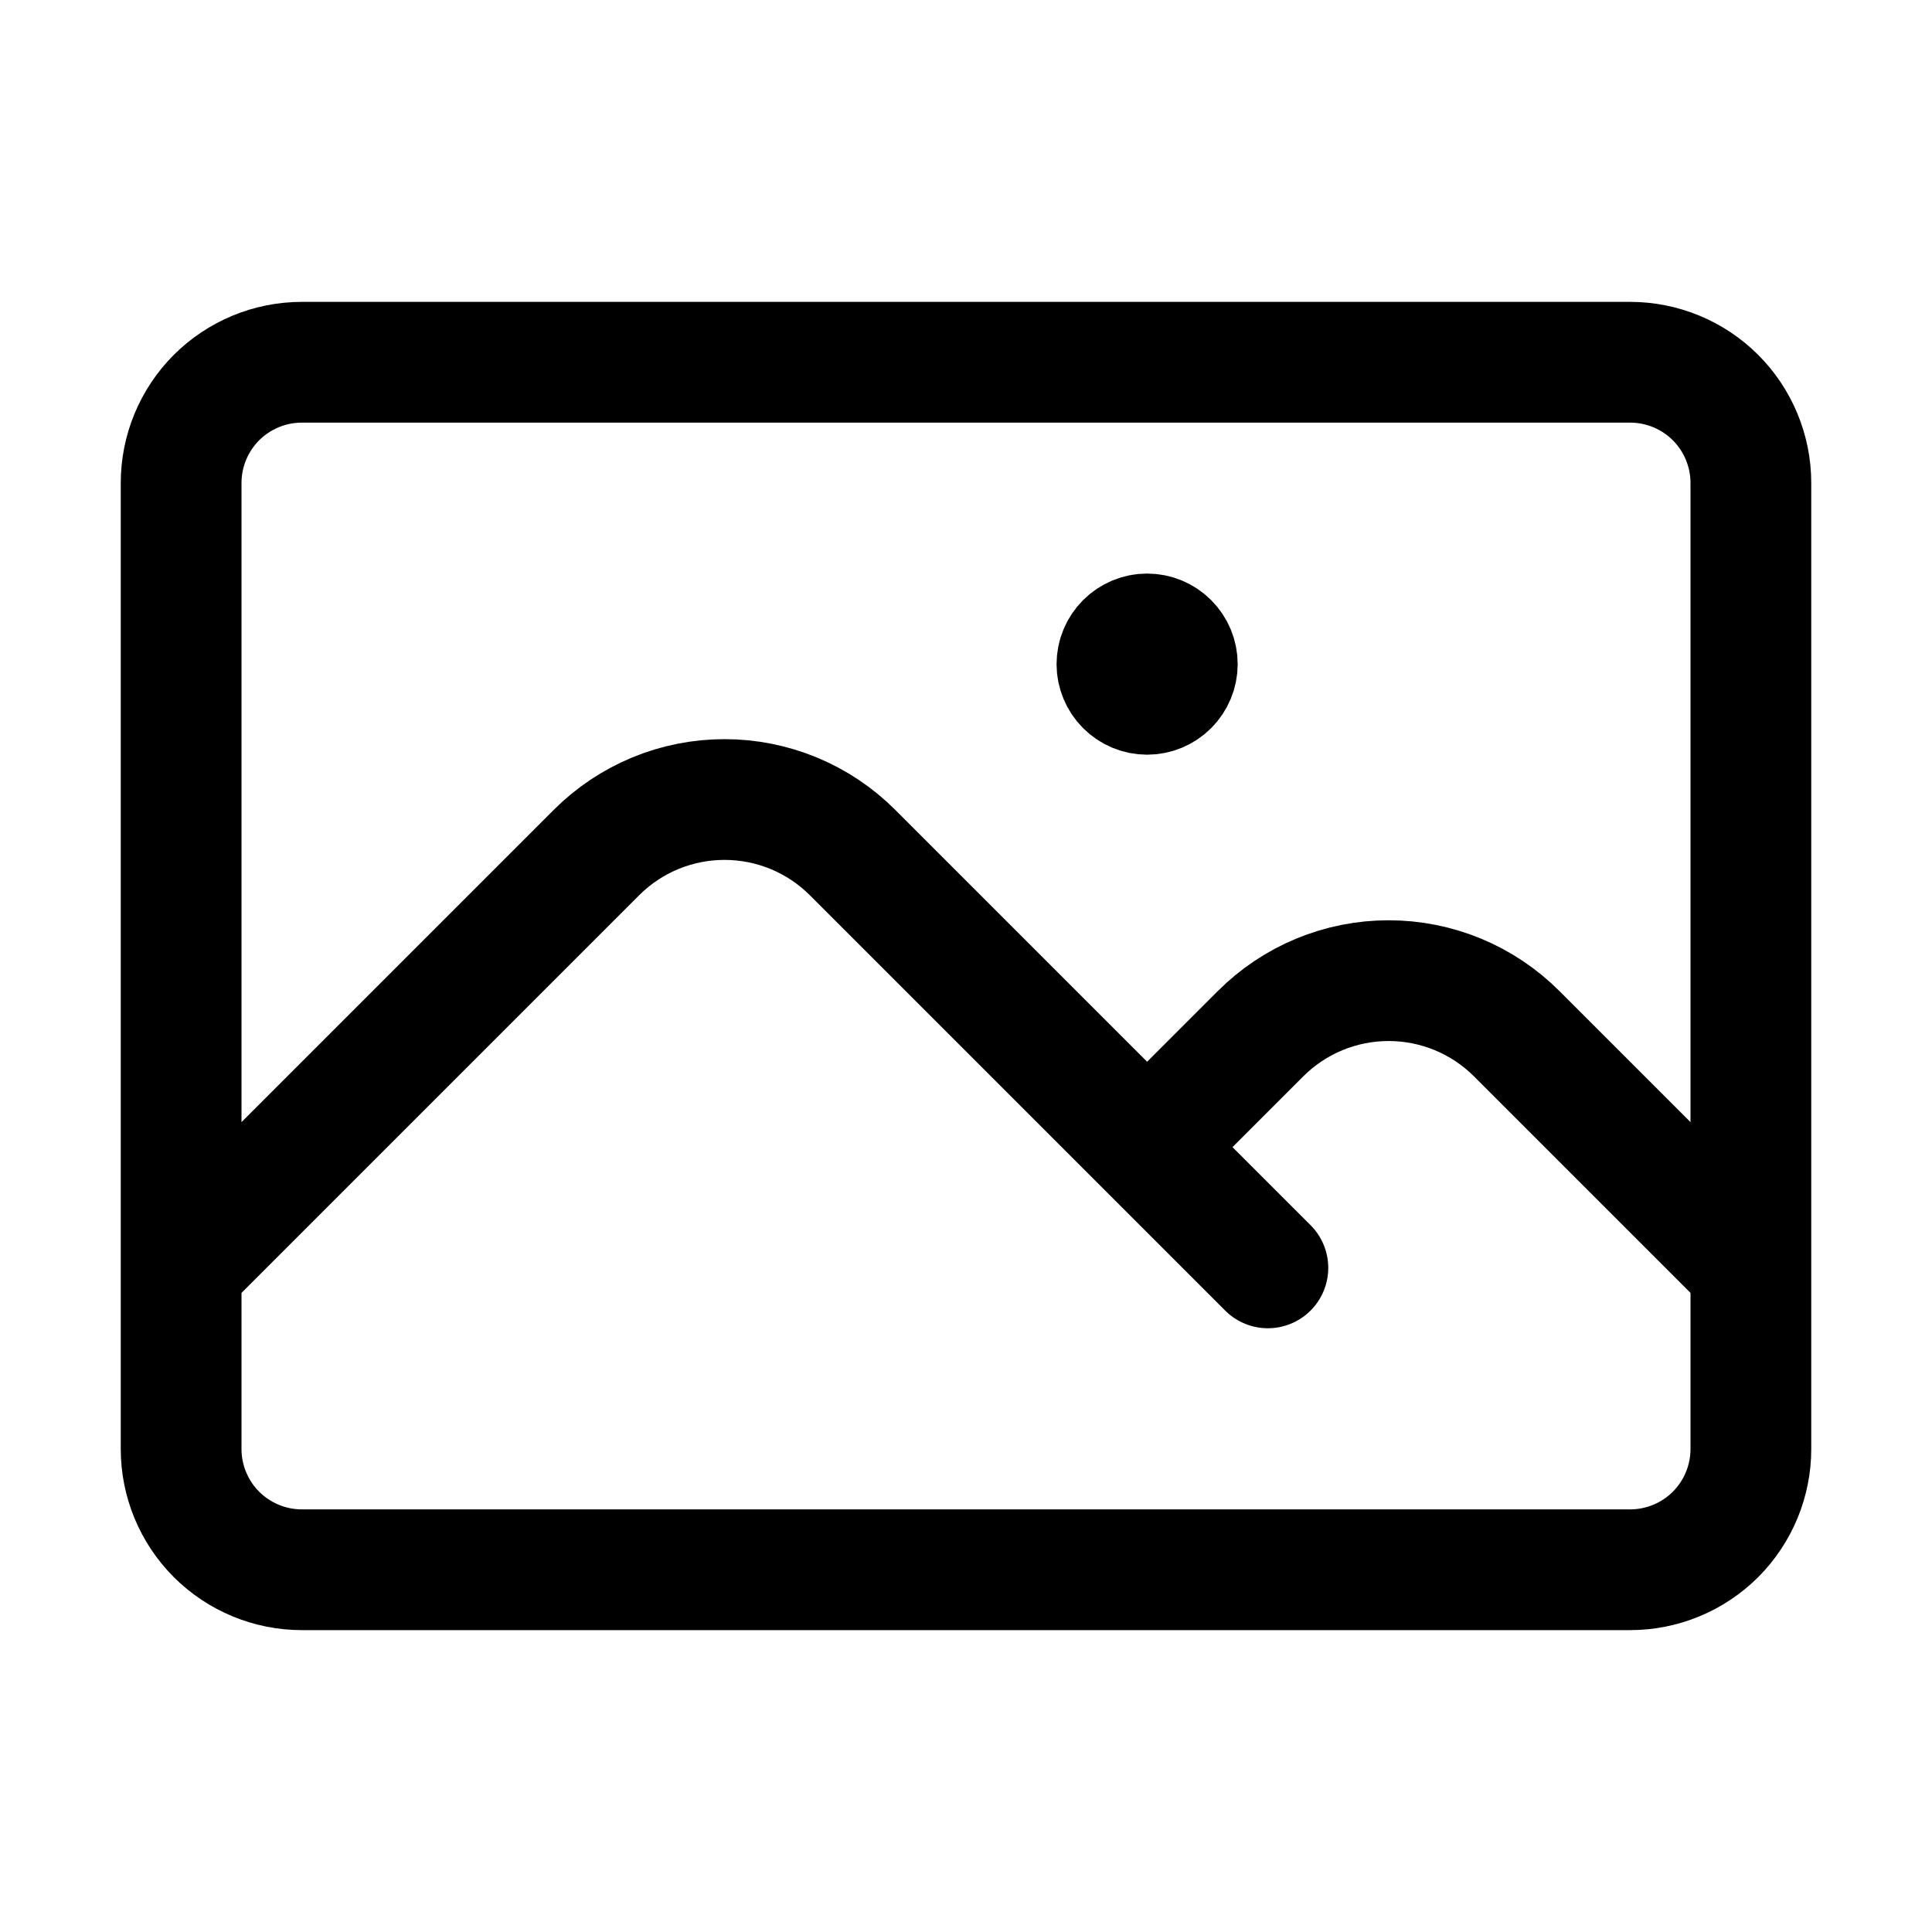
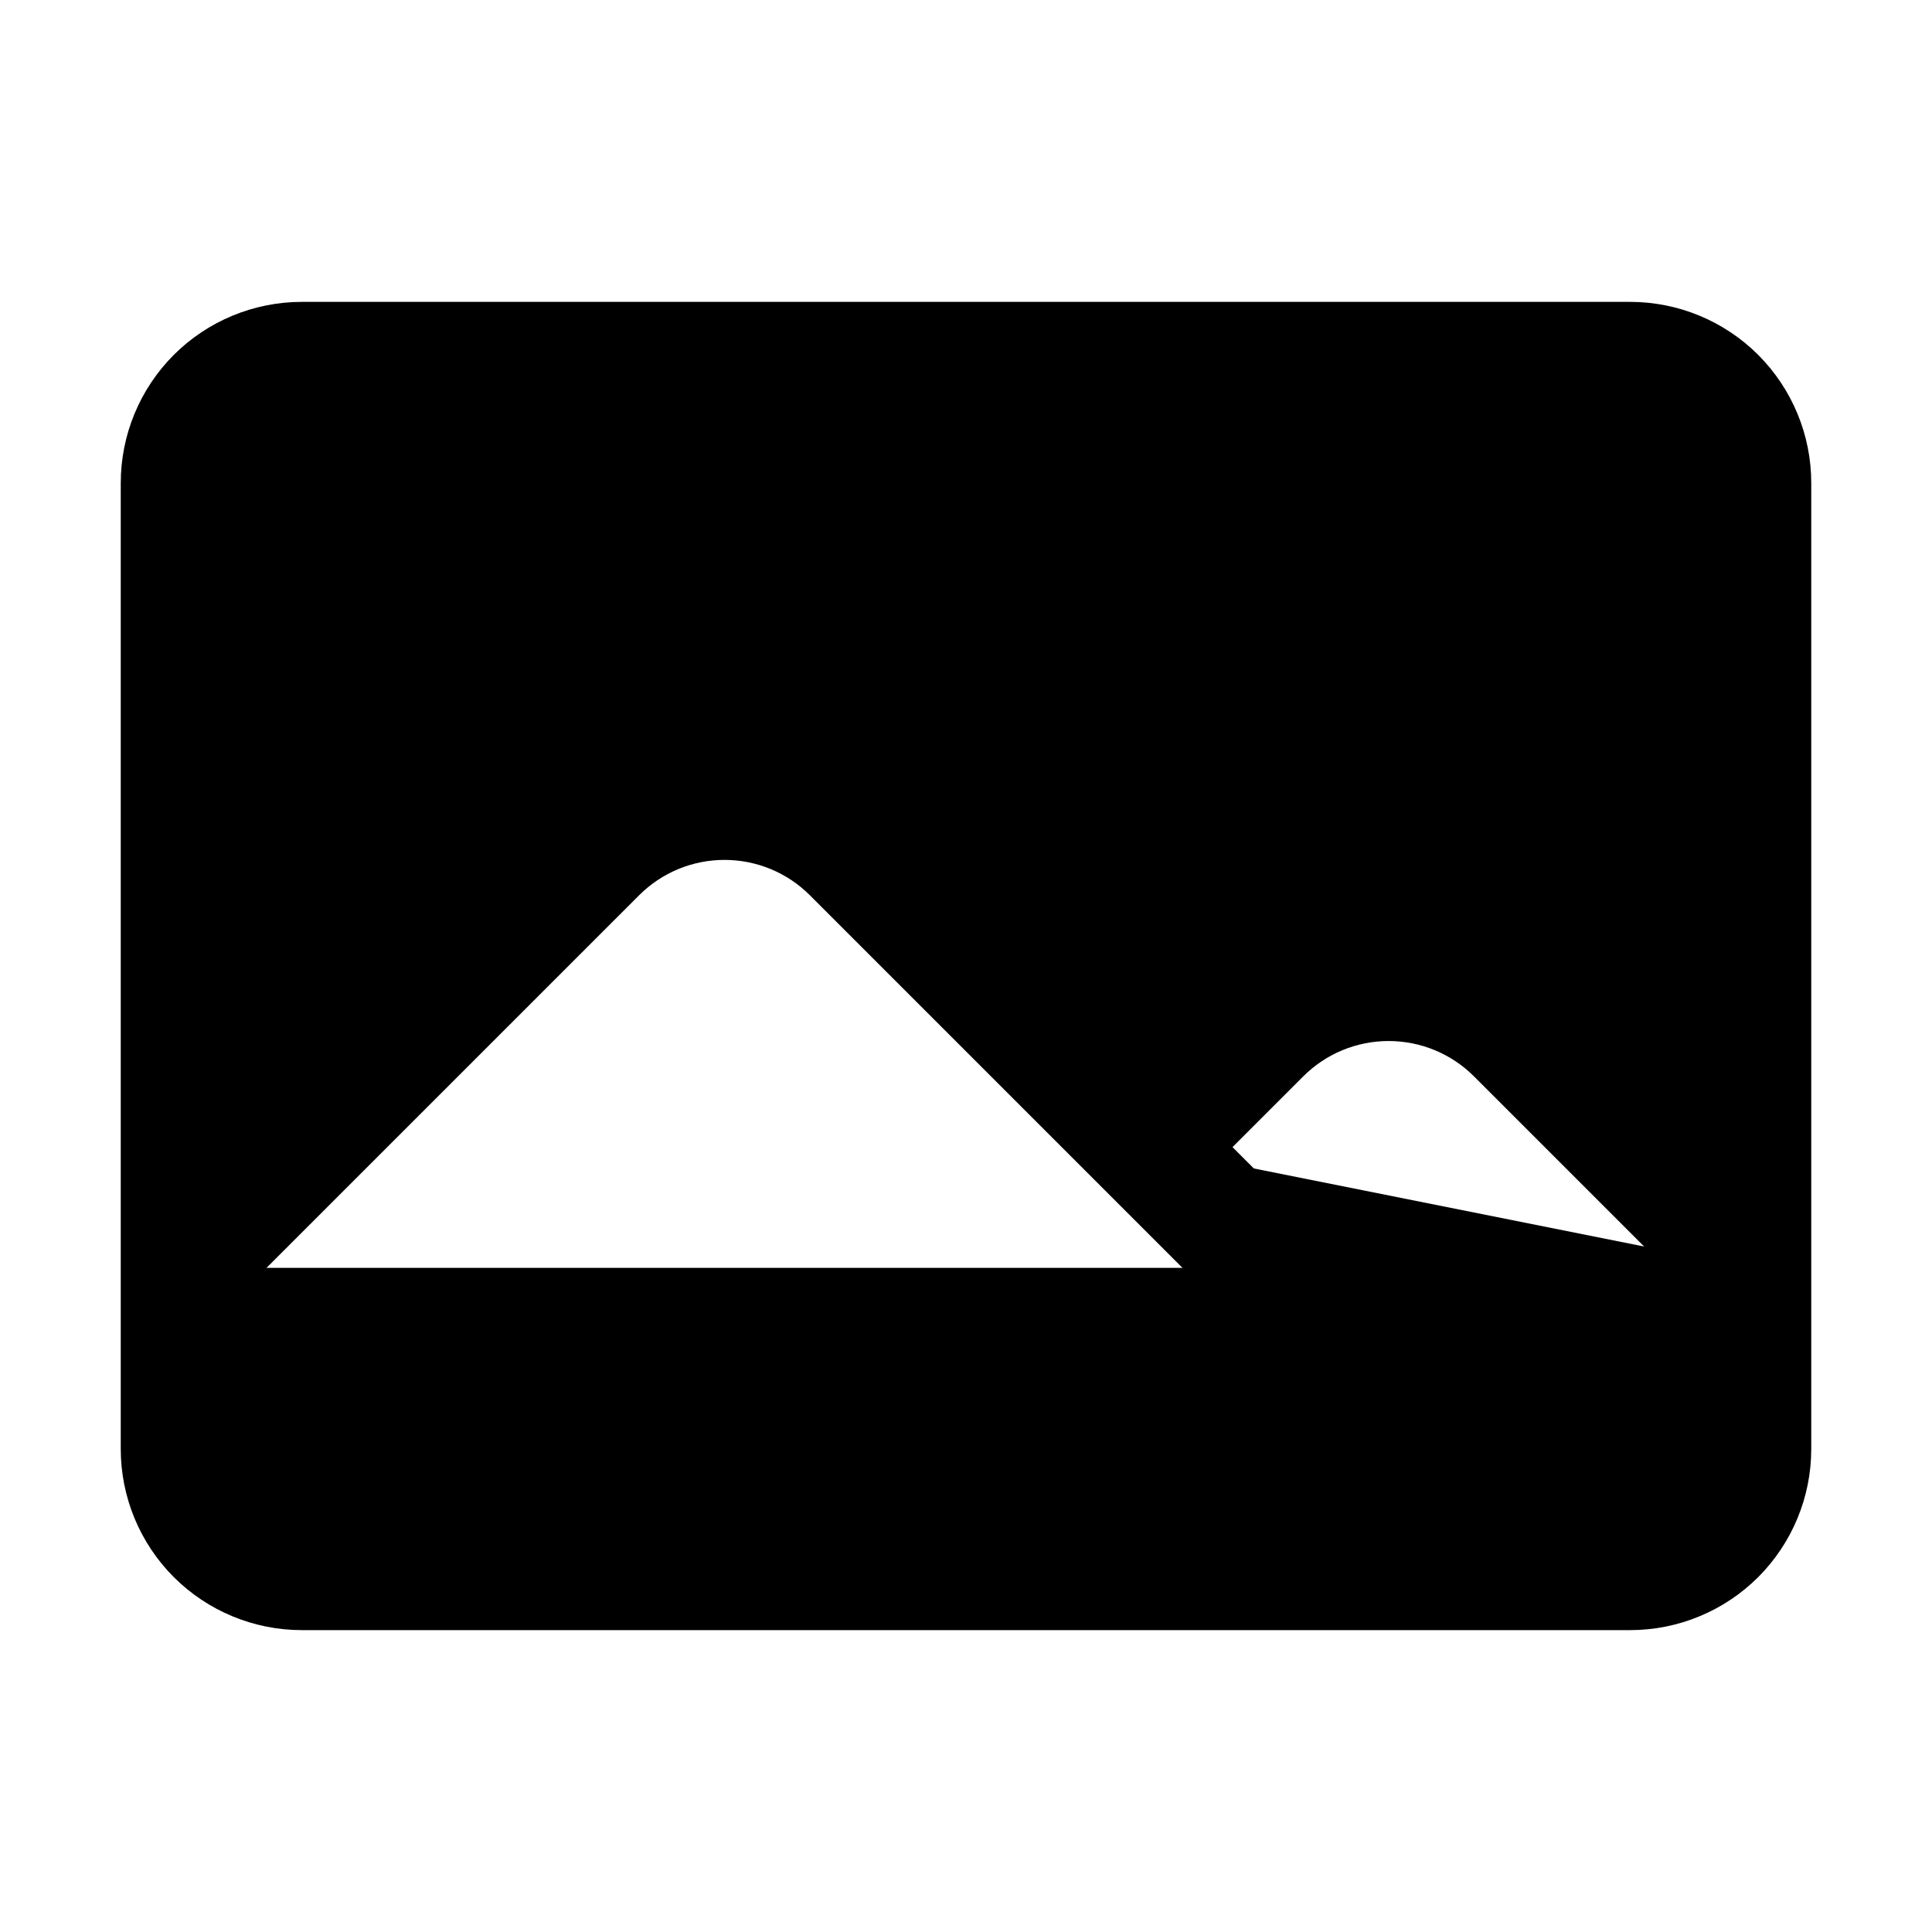
- <svg xmlns="http://www.w3.org/2000/svg" width="24" height="24" viewBox="0 0 24 24" fill="none">
-   <path d="M2.25 15.75L7.409 10.591C7.618 10.382 7.866 10.216 8.139 10.103C8.412 9.99 8.705 9.932 9 9.932C9.295 9.932 9.588 9.99 9.861 10.103C10.134 10.216 10.382 10.382 10.591 10.591L15.75 15.75M14.25 14.25L15.659 12.841C15.868 12.632 16.116 12.466 16.389 12.353C16.662 12.24 16.954 12.182 17.25 12.182C17.546 12.182 17.838 12.24 18.111 12.353C18.384 12.466 18.632 12.632 18.841 12.841L21.75 15.75M3.75 19.5H20.25C20.648 19.5 21.029 19.342 21.311 19.061C21.592 18.779 21.75 18.398 21.75 18V6C21.75 5.602 21.592 5.221 21.311 4.939C21.029 4.658 20.648 4.5 20.25 4.5H3.75C3.352 4.5 2.971 4.658 2.689 4.939C2.408 5.221 2.25 5.602 2.25 6V18C2.25 18.398 2.408 18.779 2.689 19.061C2.971 19.342 3.352 19.5 3.75 19.5ZM14.25 8.25H14.258V8.258H14.25V8.25ZM14.625 8.25C14.625 8.349 14.585 8.445 14.515 8.515C14.445 8.585 14.35 8.625 14.25 8.625C14.15 8.625 14.055 8.585 13.985 8.515C13.915 8.445 13.875 8.349 13.875 8.25C13.875 8.151 13.915 8.055 13.985 7.985C14.055 7.915 14.15 7.875 14.25 7.875C14.35 7.875 14.445 7.915 14.515 7.985C14.585 8.055 14.625 8.151 14.625 8.25Z" stroke="black" stroke-width="1.5" stroke-linecap="round" stroke-linejoin="round" />
+ <svg xmlns="http://www.w3.org/2000/svg" width="24" height="24" viewBox="0 0 24 24" fill="currentColor">
+   <path d="M2.25 15.75L7.409 10.591C7.618 10.382 7.866 10.216 8.139 10.103C8.412 9.99 8.705 9.932 9 9.932C9.295 9.932 9.588 9.99 9.861 10.103C10.134 10.216 10.382 10.382 10.591 10.591L15.75 15.75M14.25 14.25L15.659 12.841C15.868 12.632 16.116 12.466 16.389 12.353C16.662 12.24 16.954 12.182 17.25 12.182C17.546 12.182 17.838 12.24 18.111 12.353C18.384 12.466 18.632 12.632 18.841 12.841L21.75 15.75M3.75 19.5H20.25C20.648 19.5 21.029 19.342 21.311 19.061C21.592 18.779 21.75 18.398 21.75 18V6C21.75 5.602 21.592 5.221 21.311 4.939C21.029 4.658 20.648 4.5 20.25 4.5H3.75C3.352 4.5 2.971 4.658 2.689 4.939C2.408 5.221 2.25 5.602 2.25 6V18C2.25 18.398 2.408 18.779 2.689 19.061C2.971 19.342 3.352 19.5 3.75 19.5ZM14.25 8.25H14.258V8.258H14.25V8.25ZM14.625 8.25C14.625 8.349 14.585 8.445 14.515 8.515C14.445 8.585 14.35 8.625 14.25 8.625C14.15 8.625 14.055 8.585 13.985 8.515C13.915 8.445 13.875 8.349 13.875 8.25C13.875 8.151 13.915 8.055 13.985 7.985C14.055 7.915 14.15 7.875 14.25 7.875C14.35 7.875 14.445 7.915 14.515 7.985C14.585 8.055 14.625 8.151 14.625 8.25Z" stroke="currentColor" stroke-width="1.5" stroke-linecap="round" stroke-linejoin="round" />
</svg>
